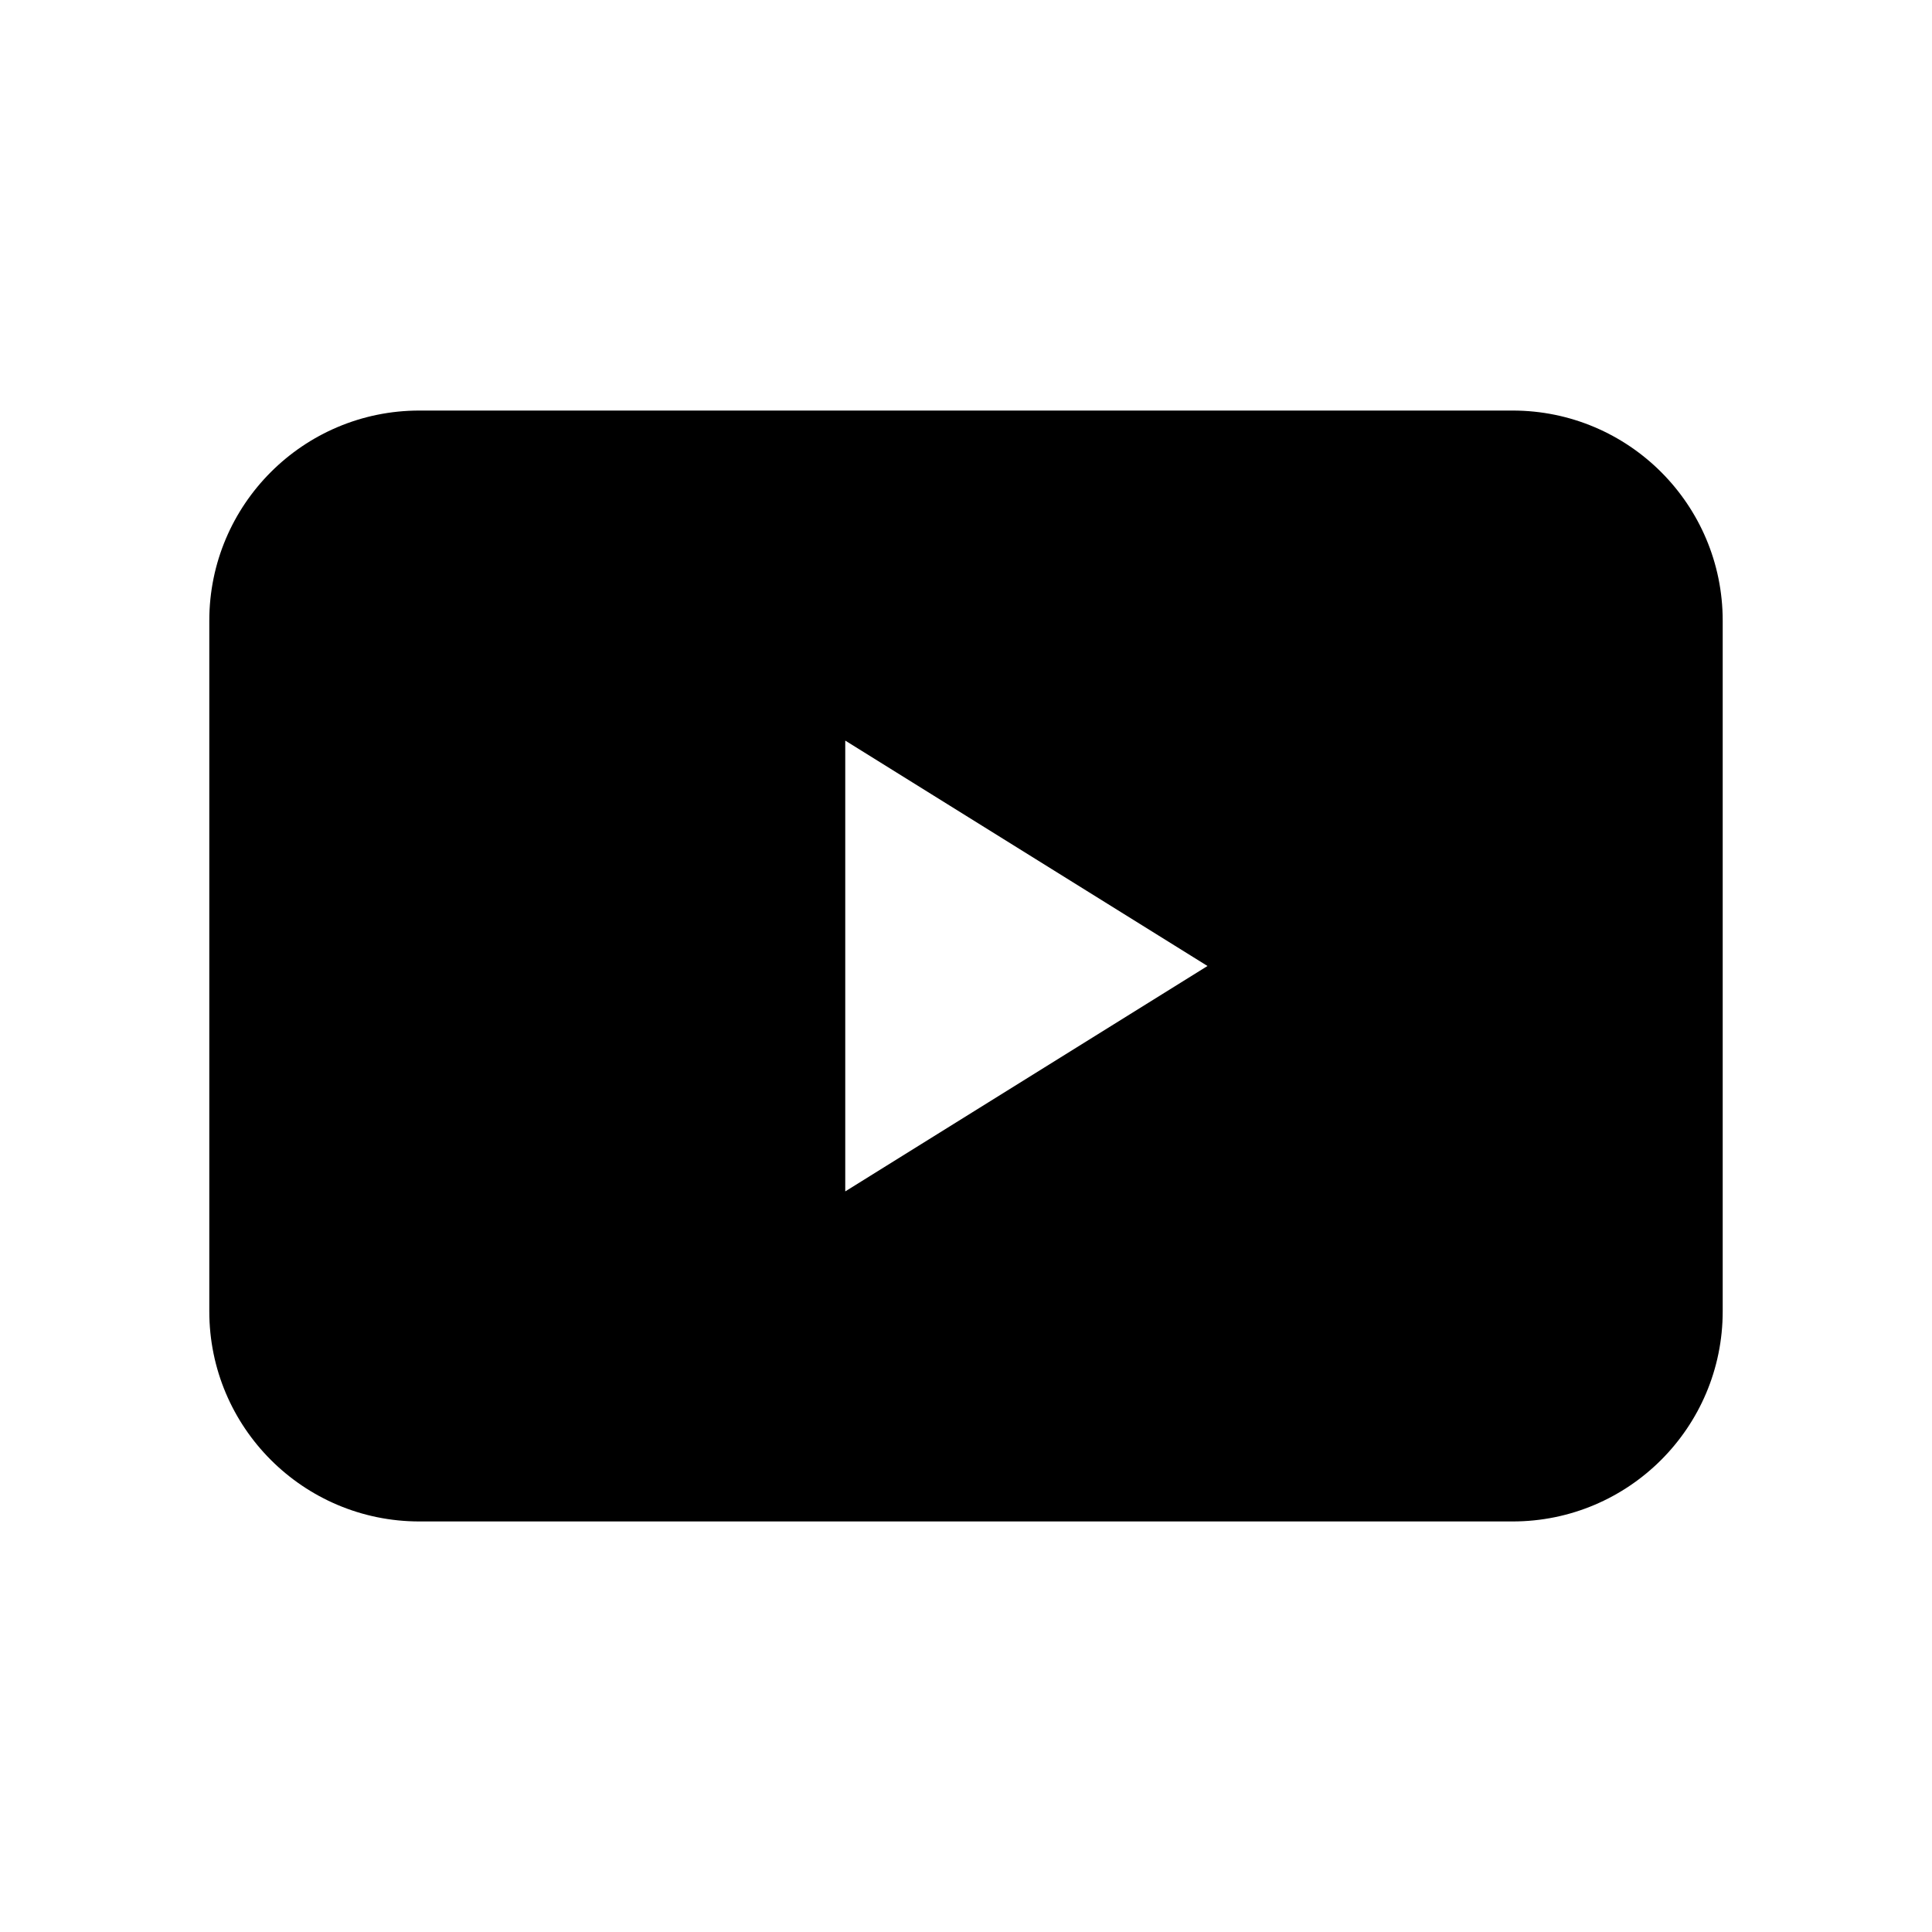
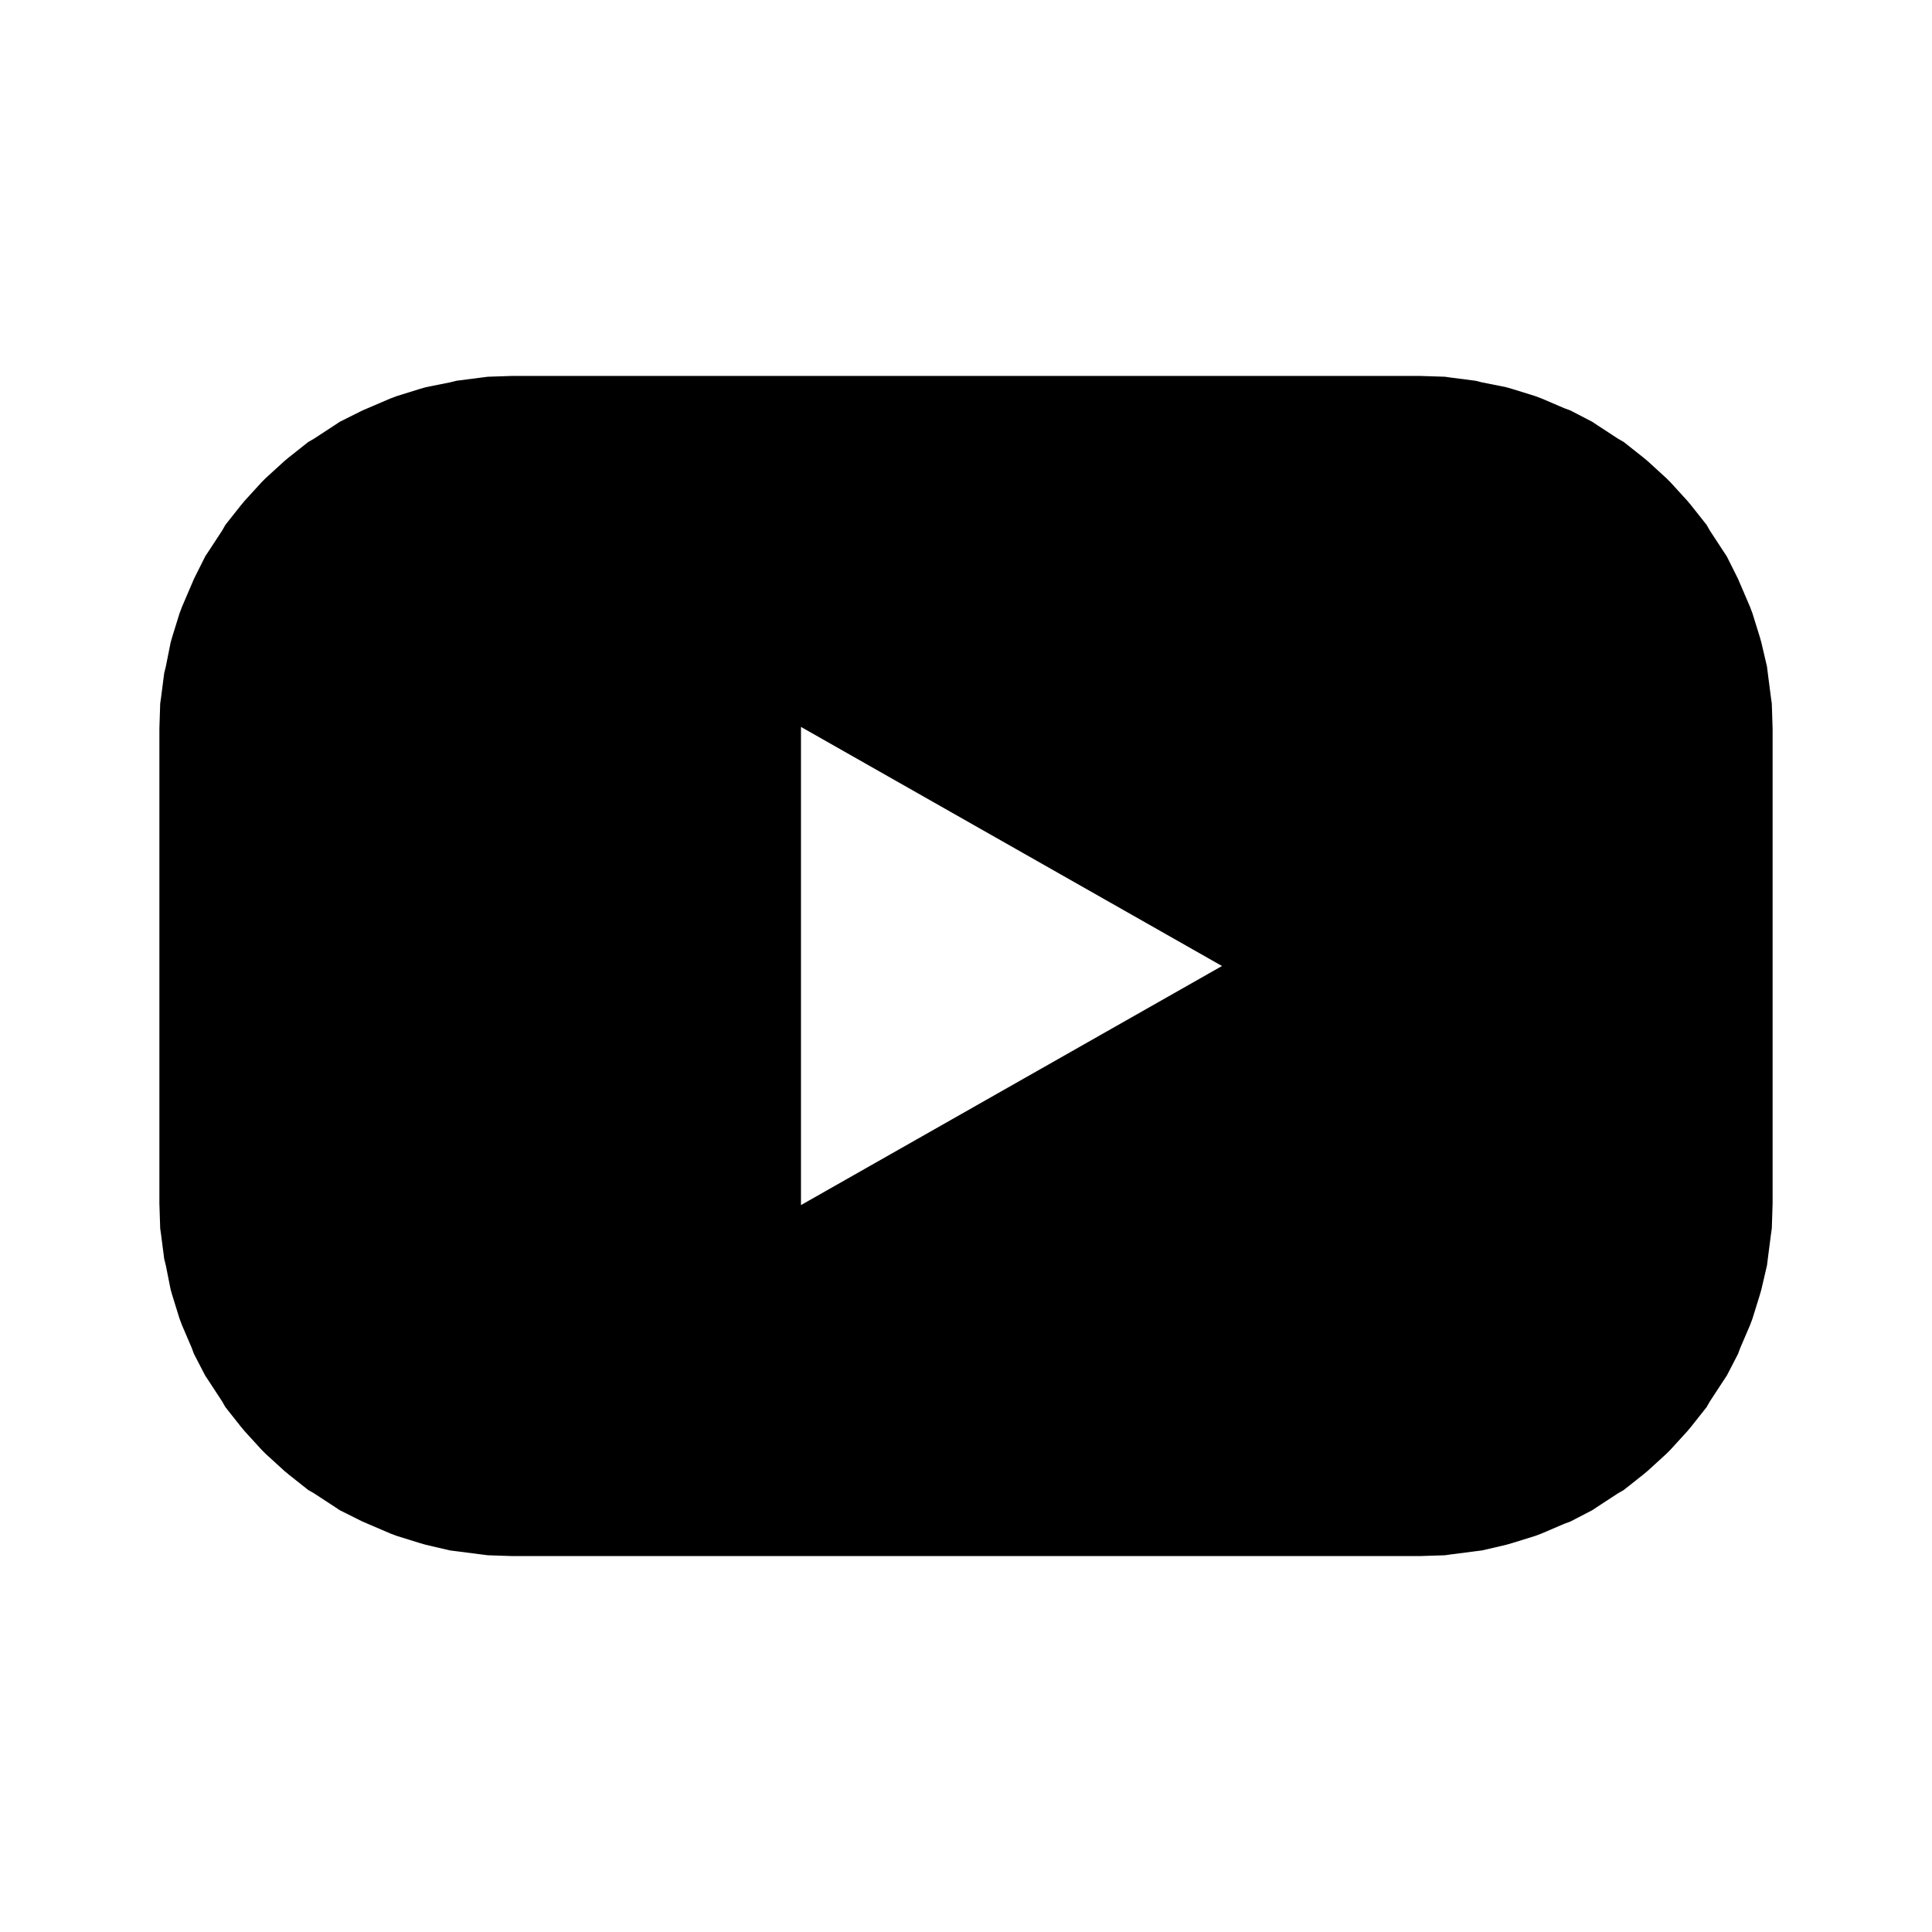
<svg xmlns="http://www.w3.org/2000/svg" viewBox="0 0 24 24" width="20" height="20" fill="currentColor">
-   <path fill-rule="evenodd" d="M5.21 5.1L18.79 5.1A2.61 2.61 0 0 1 21.4 7.71L21.4 16.29A2.61 2.61 0 0 1 18.79 18.9L5.21 18.9A2.61 2.61 0 0 1 2.6 16.29L2.6 7.71A2.61 2.61 0 0 1 5.21 5.1Z M15 12L10.5 14.8L10.5 9.2Z" />
+   <path d="M17.64 4.67L17.95 4.68L18.02 4.69L18.33 4.73L18.41 4.75L18.71 4.81L18.78 4.83L19.07 4.92L19.15 4.95L19.43 5.07L19.51 5.1L19.78 5.24L19.84 5.28L20.1 5.45L20.17 5.49L20.41 5.68L20.47 5.73L20.7 5.94L20.75 5.99L20.96 6.22L21.01 6.28L21.2 6.52L21.24 6.59L21.41 6.85L21.45 6.91L21.59 7.19L21.62 7.26L21.74 7.54L21.77 7.62L21.86 7.91L21.88 7.98L21.95 8.28L21.96 8.36L22 8.67L22.01 8.74L22.02 9.05L22.02 9.09L22.02 14.91L22.02 14.95L22.01 15.26L22 15.33L21.96 15.64L21.95 15.72L21.88 16.02L21.86 16.09L21.77 16.38L21.74 16.46L21.62 16.74L21.59 16.82L21.45 17.09L21.41 17.15L21.24 17.41L21.2 17.48L21.01 17.72L20.96 17.78L20.75 18.01L20.7 18.06L20.47 18.27L20.41 18.32L20.17 18.51L20.1 18.55L19.84 18.72L19.78 18.76L19.51 18.9L19.43 18.93L19.15 19.05L19.07 19.08L18.78 19.17L18.71 19.19L18.41 19.26L18.33 19.27L18.02 19.31L17.95 19.32L17.64 19.33L17.6 19.33L6.4 19.33L6.36 19.33L6.06 19.32L5.98 19.31L5.67 19.27L5.59 19.26L5.29 19.19L5.22 19.17L4.93 19.08L4.85 19.05L4.57 18.93L4.5 18.9L4.22 18.76L4.16 18.72L3.9 18.55L3.83 18.51L3.59 18.32L3.53 18.27L3.3 18.06L3.25 18.01L3.04 17.78L2.99 17.72L2.8 17.48L2.76 17.41L2.59 17.15L2.55 17.09L2.41 16.82L2.38 16.74L2.26 16.46L2.23 16.38L2.14 16.09L2.12 16.02L2.06 15.72L2.04 15.64L2 15.33L1.99 15.26L1.98 14.95L1.98 14.91L1.98 9.09L1.98 9.05L1.99 8.74L2 8.67L2.04 8.36L2.06 8.28L2.12 7.98L2.14 7.91L2.23 7.62L2.26 7.54L2.38 7.26L2.41 7.19L2.55 6.91L2.59 6.85L2.76 6.59L2.8 6.52L2.99 6.28L3.04 6.22L3.25 5.99L3.3 5.94L3.53 5.73L3.59 5.68L3.83 5.49L3.9 5.45L4.16 5.28L4.22 5.24L4.5 5.1L4.57 5.07L4.85 4.95L4.93 4.92L5.22 4.83L5.29 4.81L5.59 4.75L5.67 4.73L5.98 4.69L6.06 4.68L6.36 4.67L6.4 4.67L17.6 4.67ZM9.95 14.97L15.18 12L9.95 9.03Z" />
</svg>
